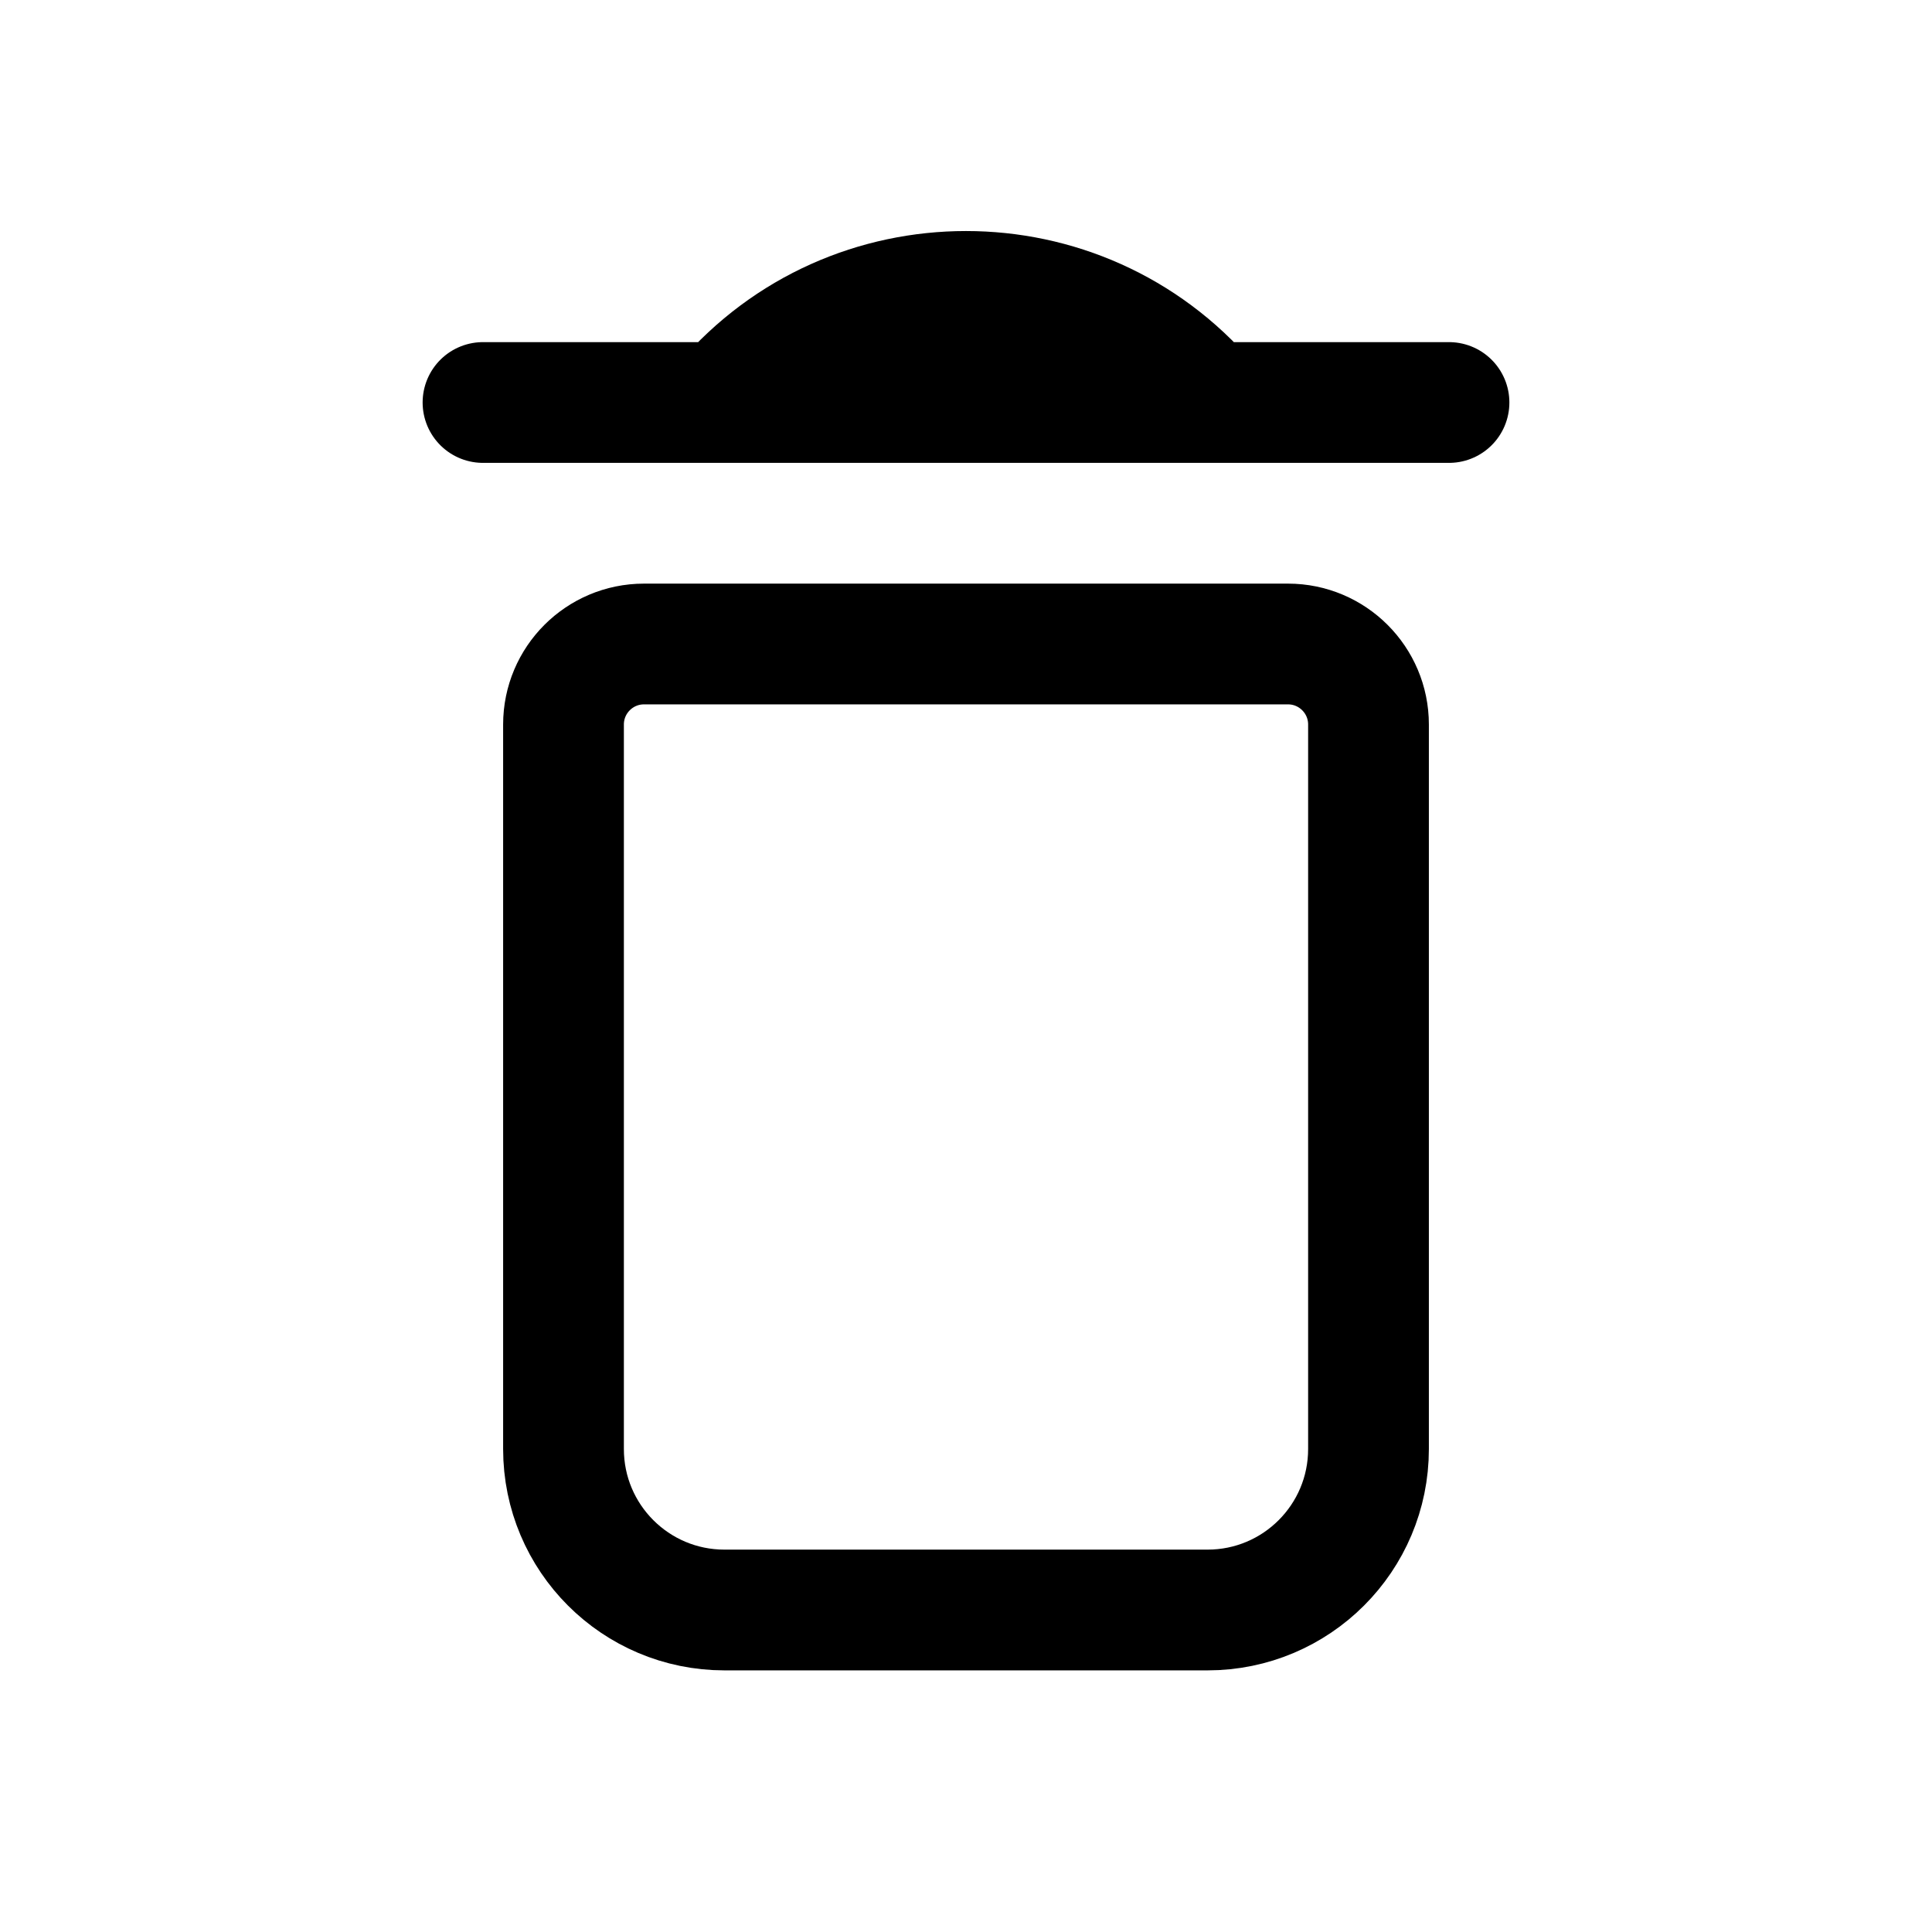
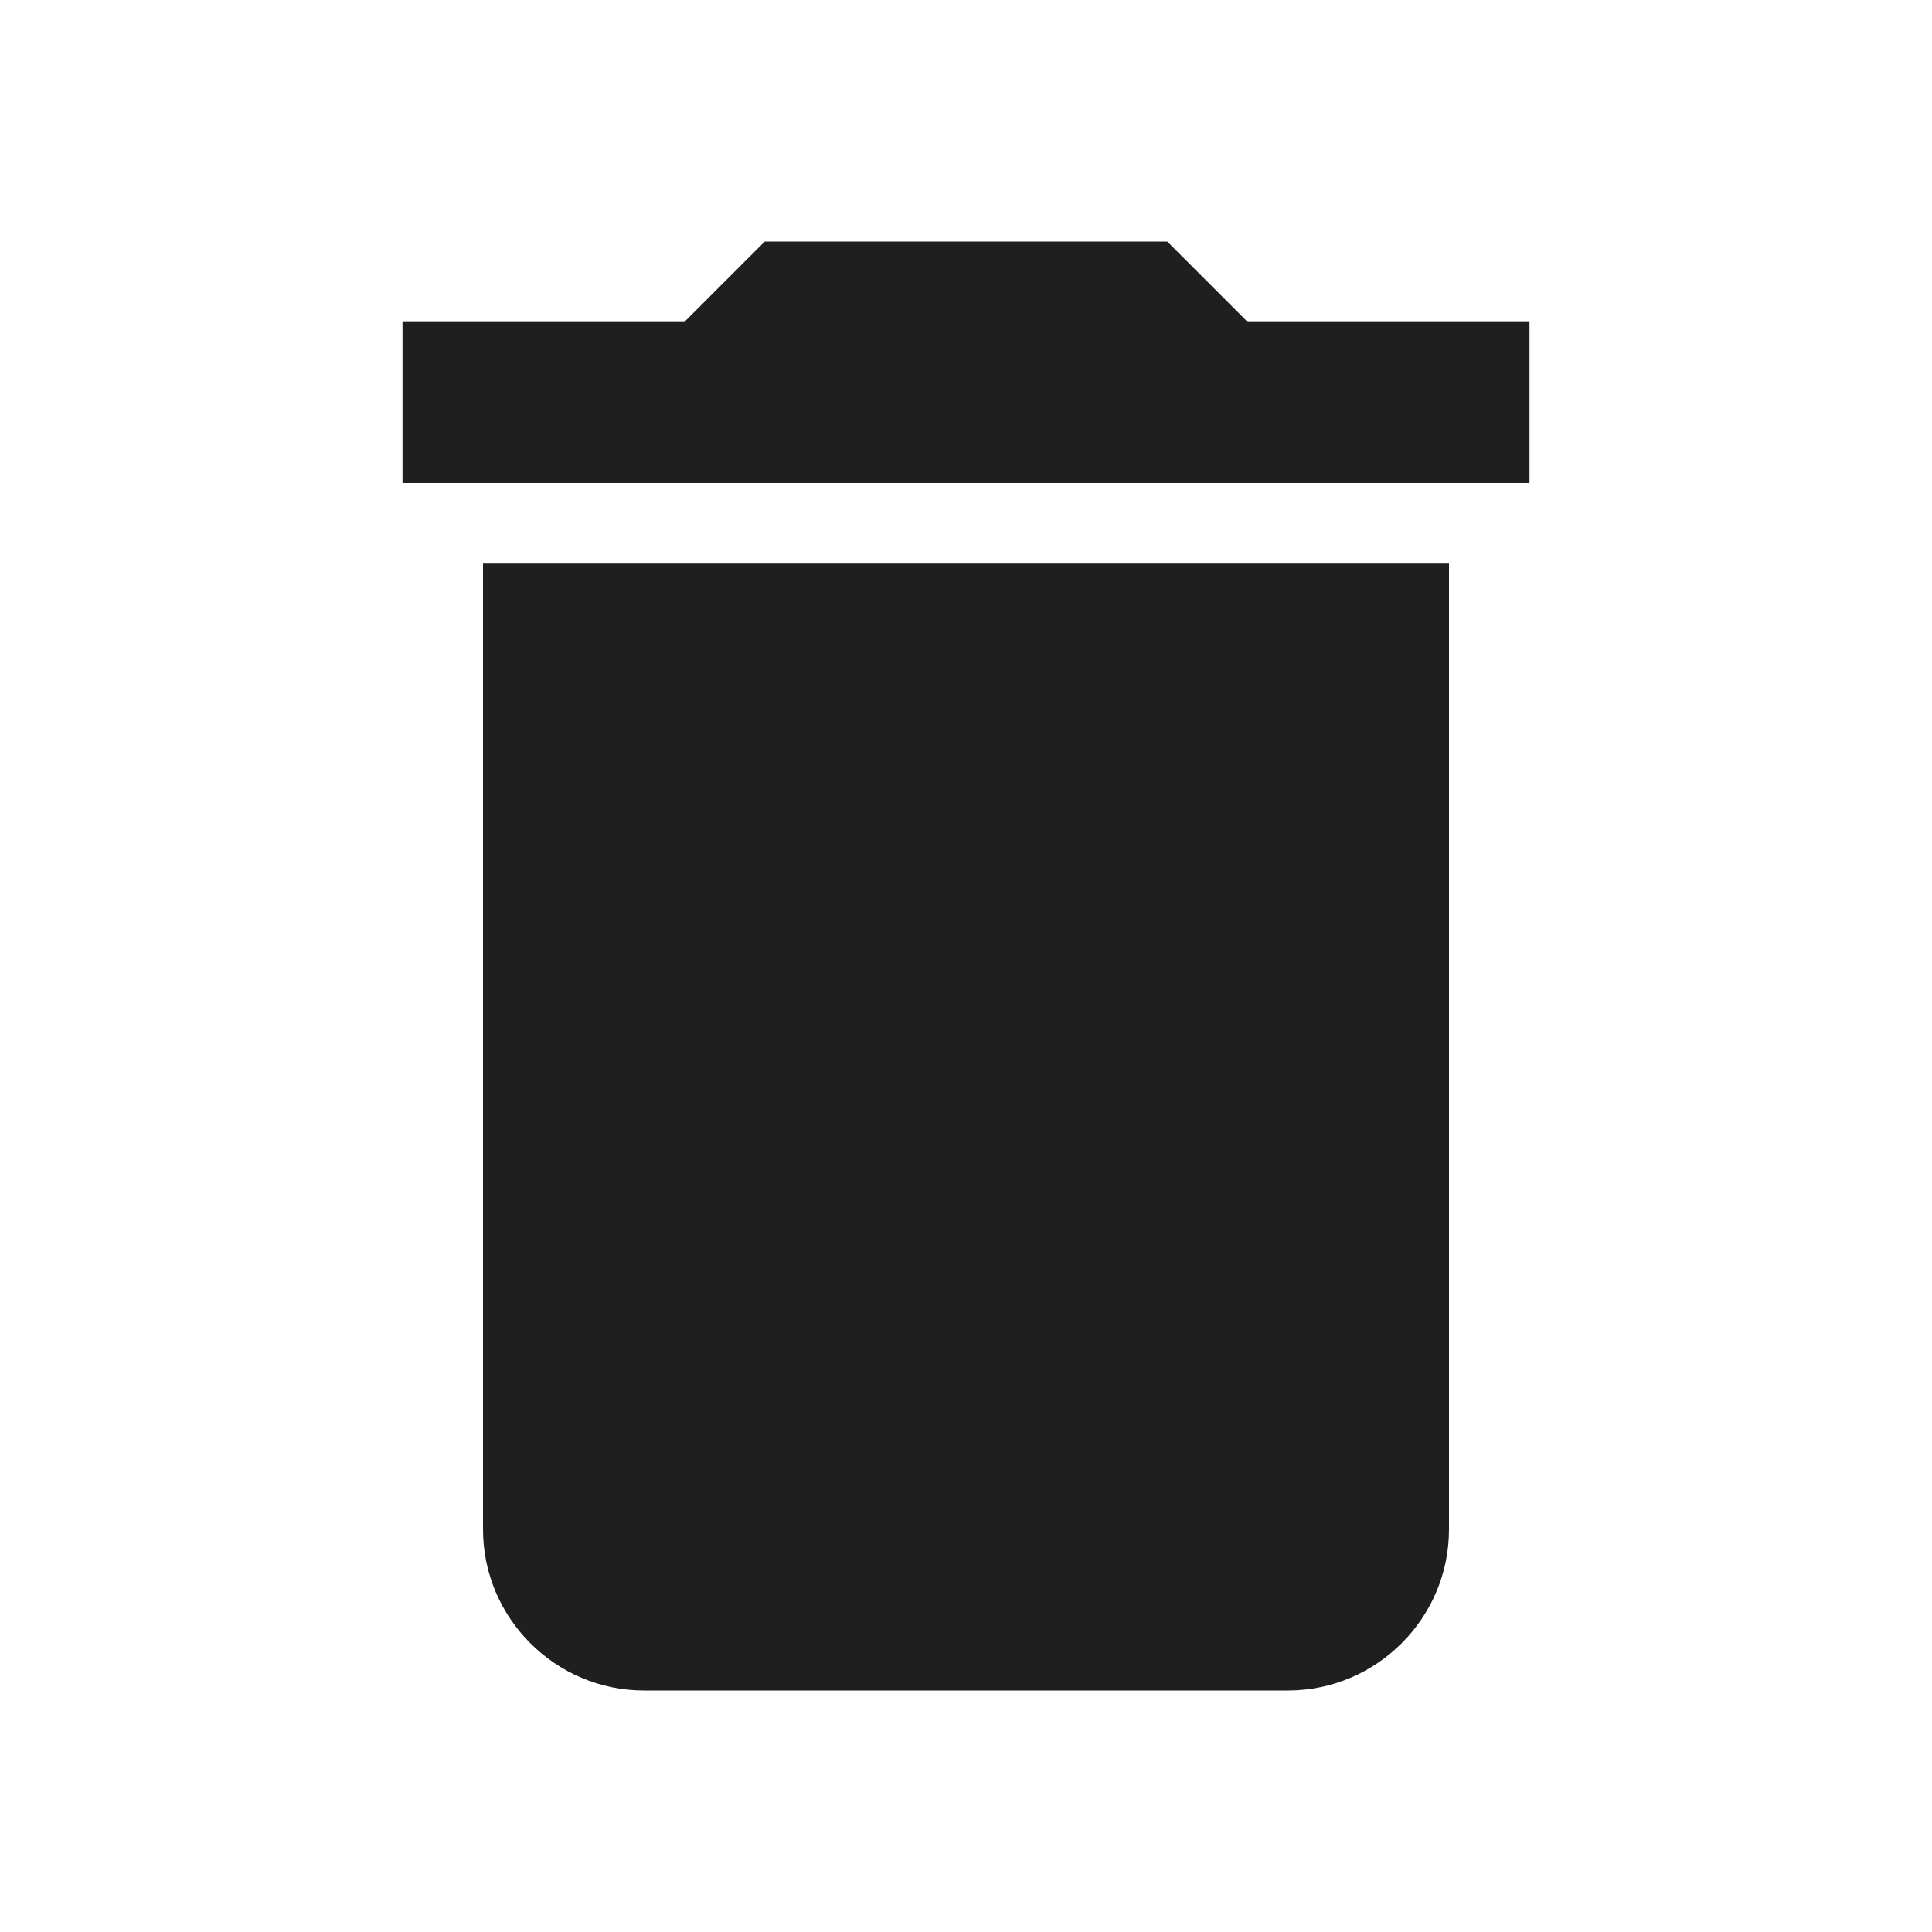
- <svg xmlns="http://www.w3.org/2000/svg" viewBox="0 0 24 24" fill="none">
-   <g id="SVGRepo_bgCarrier" stroke-width="0" />
-   <g id="SVGRepo_tracerCarrier" stroke-linecap="round" stroke-linejoin="round" />
-   <g id="SVGRepo_iconCarrier">
-     <path d="M6 5H18M9 5V5C10.577 3.16 13.423 3.16 15 5V5M9 20H15C16.105 20 17 19.105 17 18V9C17 8.448 16.552 8 16 8H8C7.448 8 7 8.448 7 9V18C7 19.105 7.895 20 9 20Z" stroke="#000000" stroke-width="1.5" stroke-linecap="round" stroke-linejoin="round" />
-   </g>
+ <svg xmlns="http://www.w3.org/2000/svg" height="24px" viewBox="0 0 24 24" width="24px" fill="#1f1f1f">
+   <path d="M0 0h24v24H0z" fill="none" />
+   <path d="M6 19c0 1.1.9 2 2 2h8c1.1 0 2-.9 2-2V7H6v12zM19 4h-3.5l-1-1h-5l-1 1H5v2h14V4z" />
</svg>
